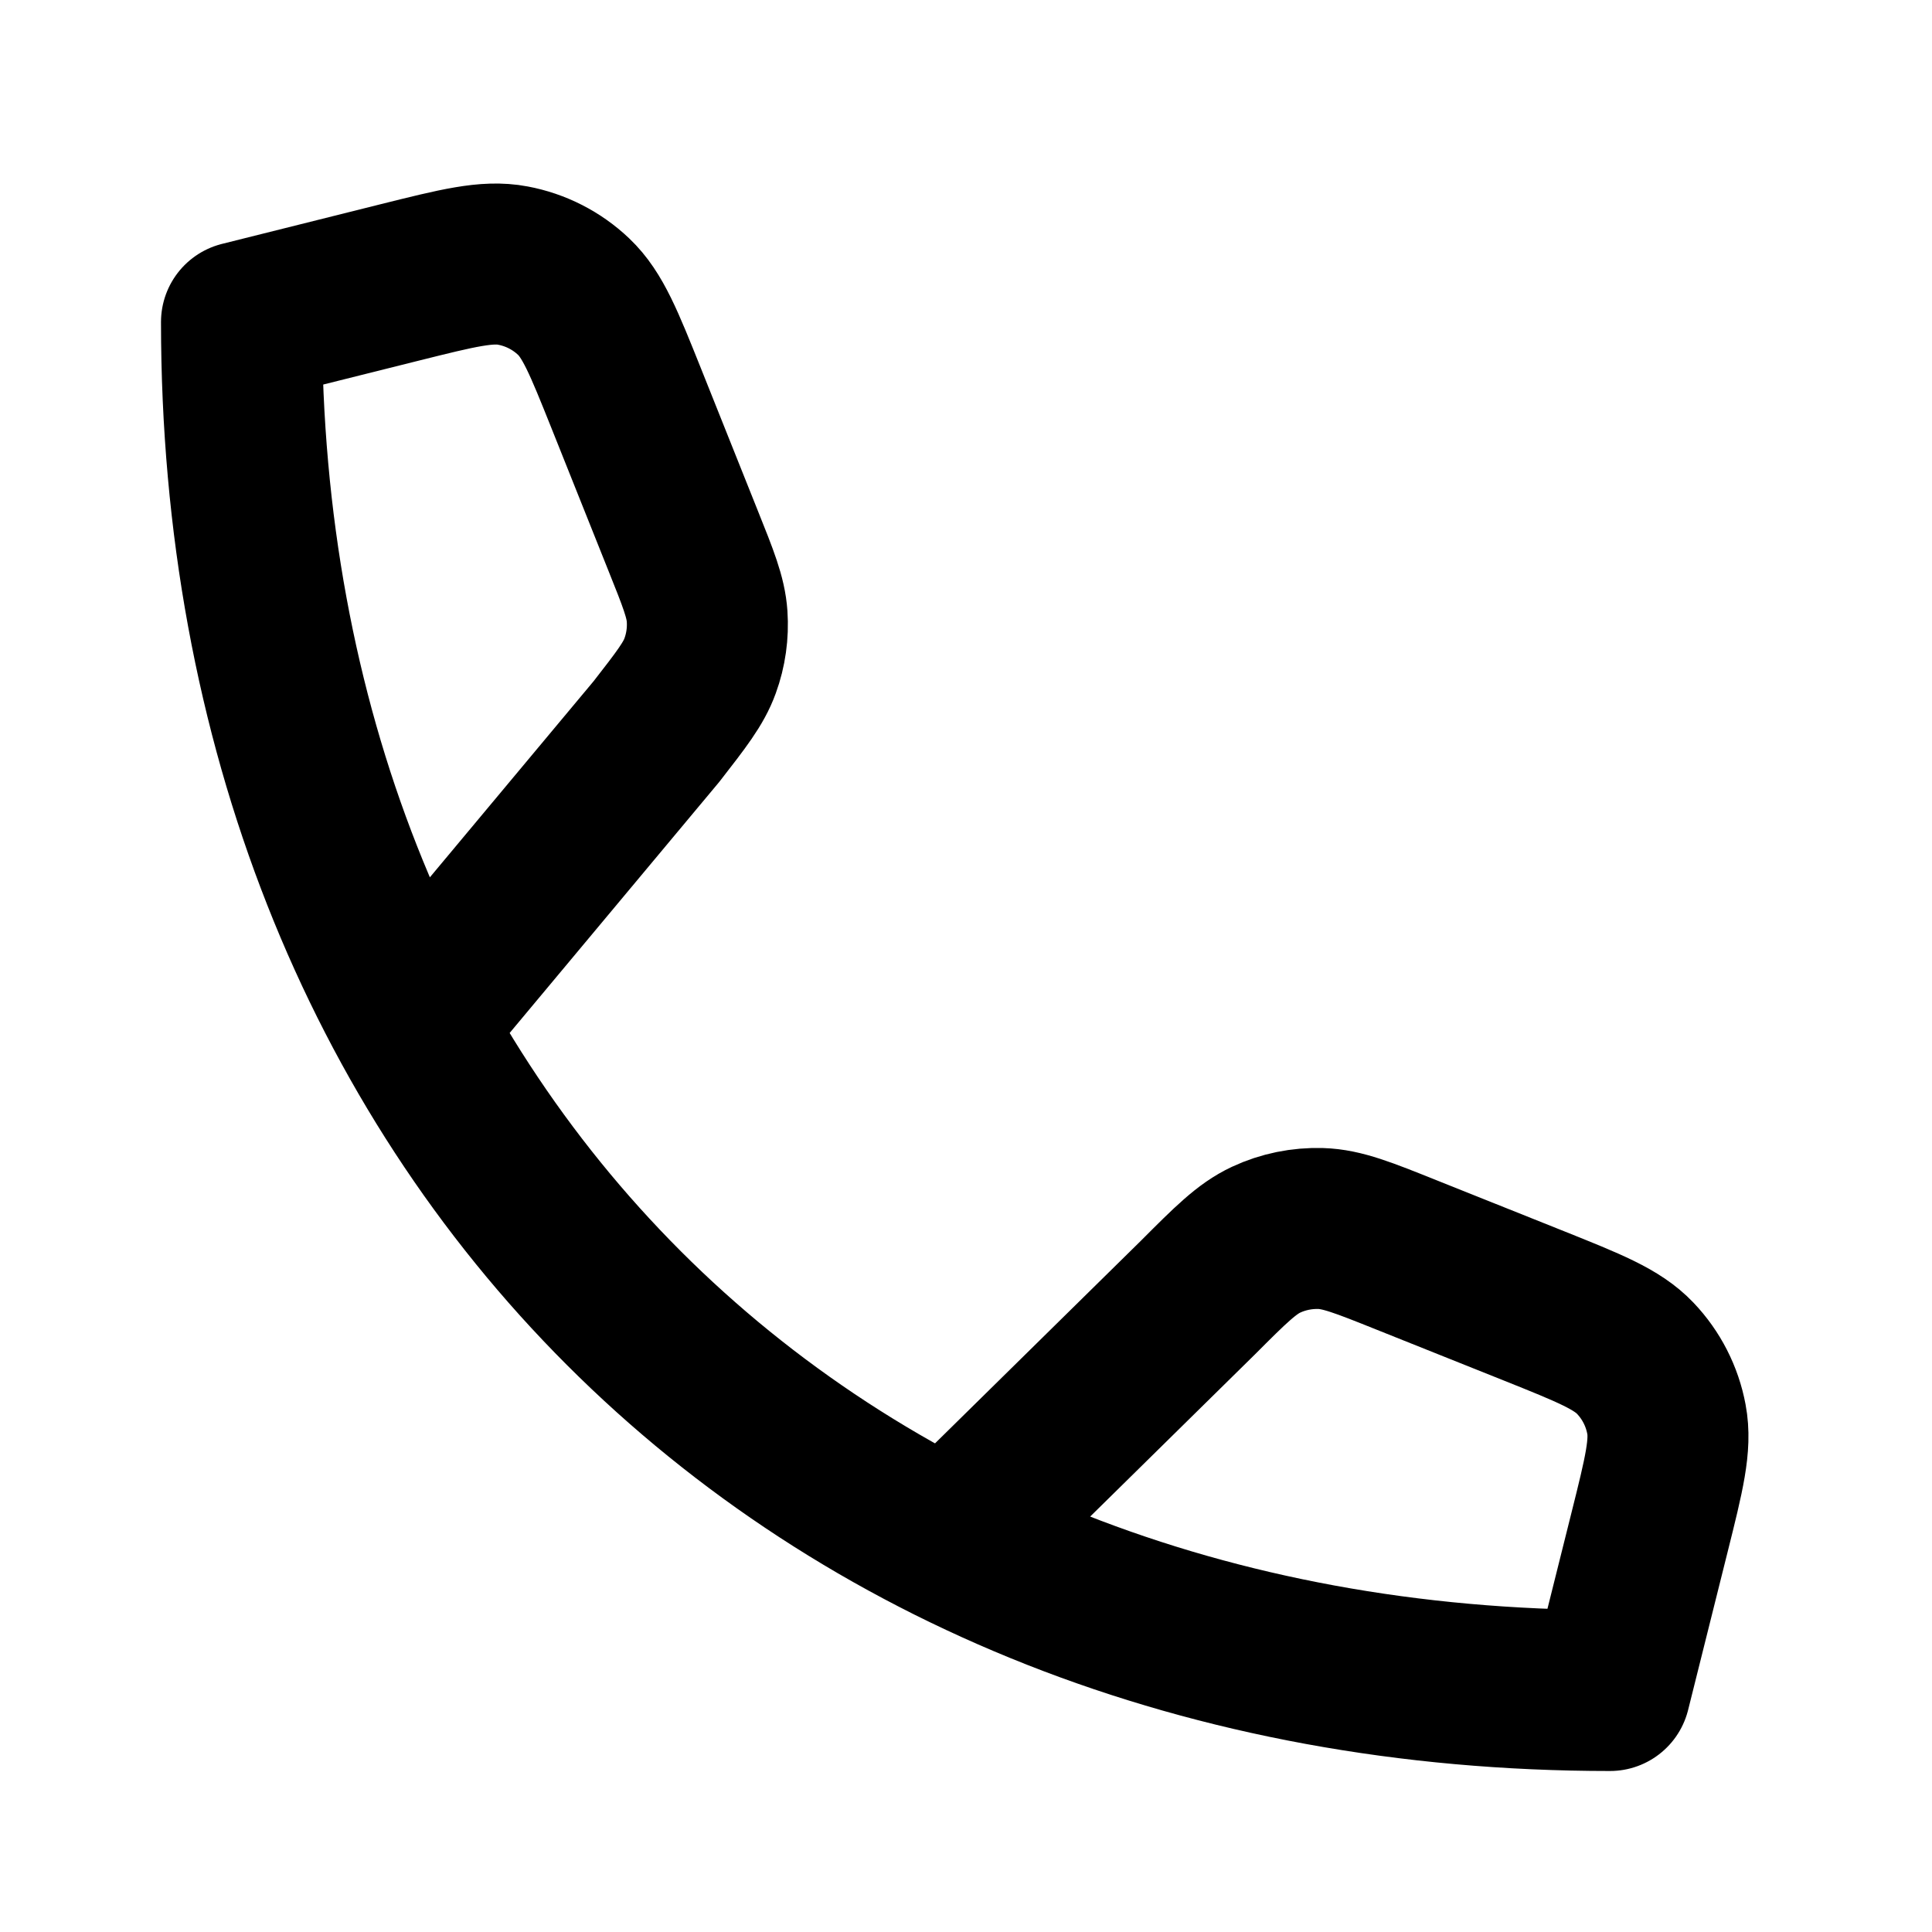
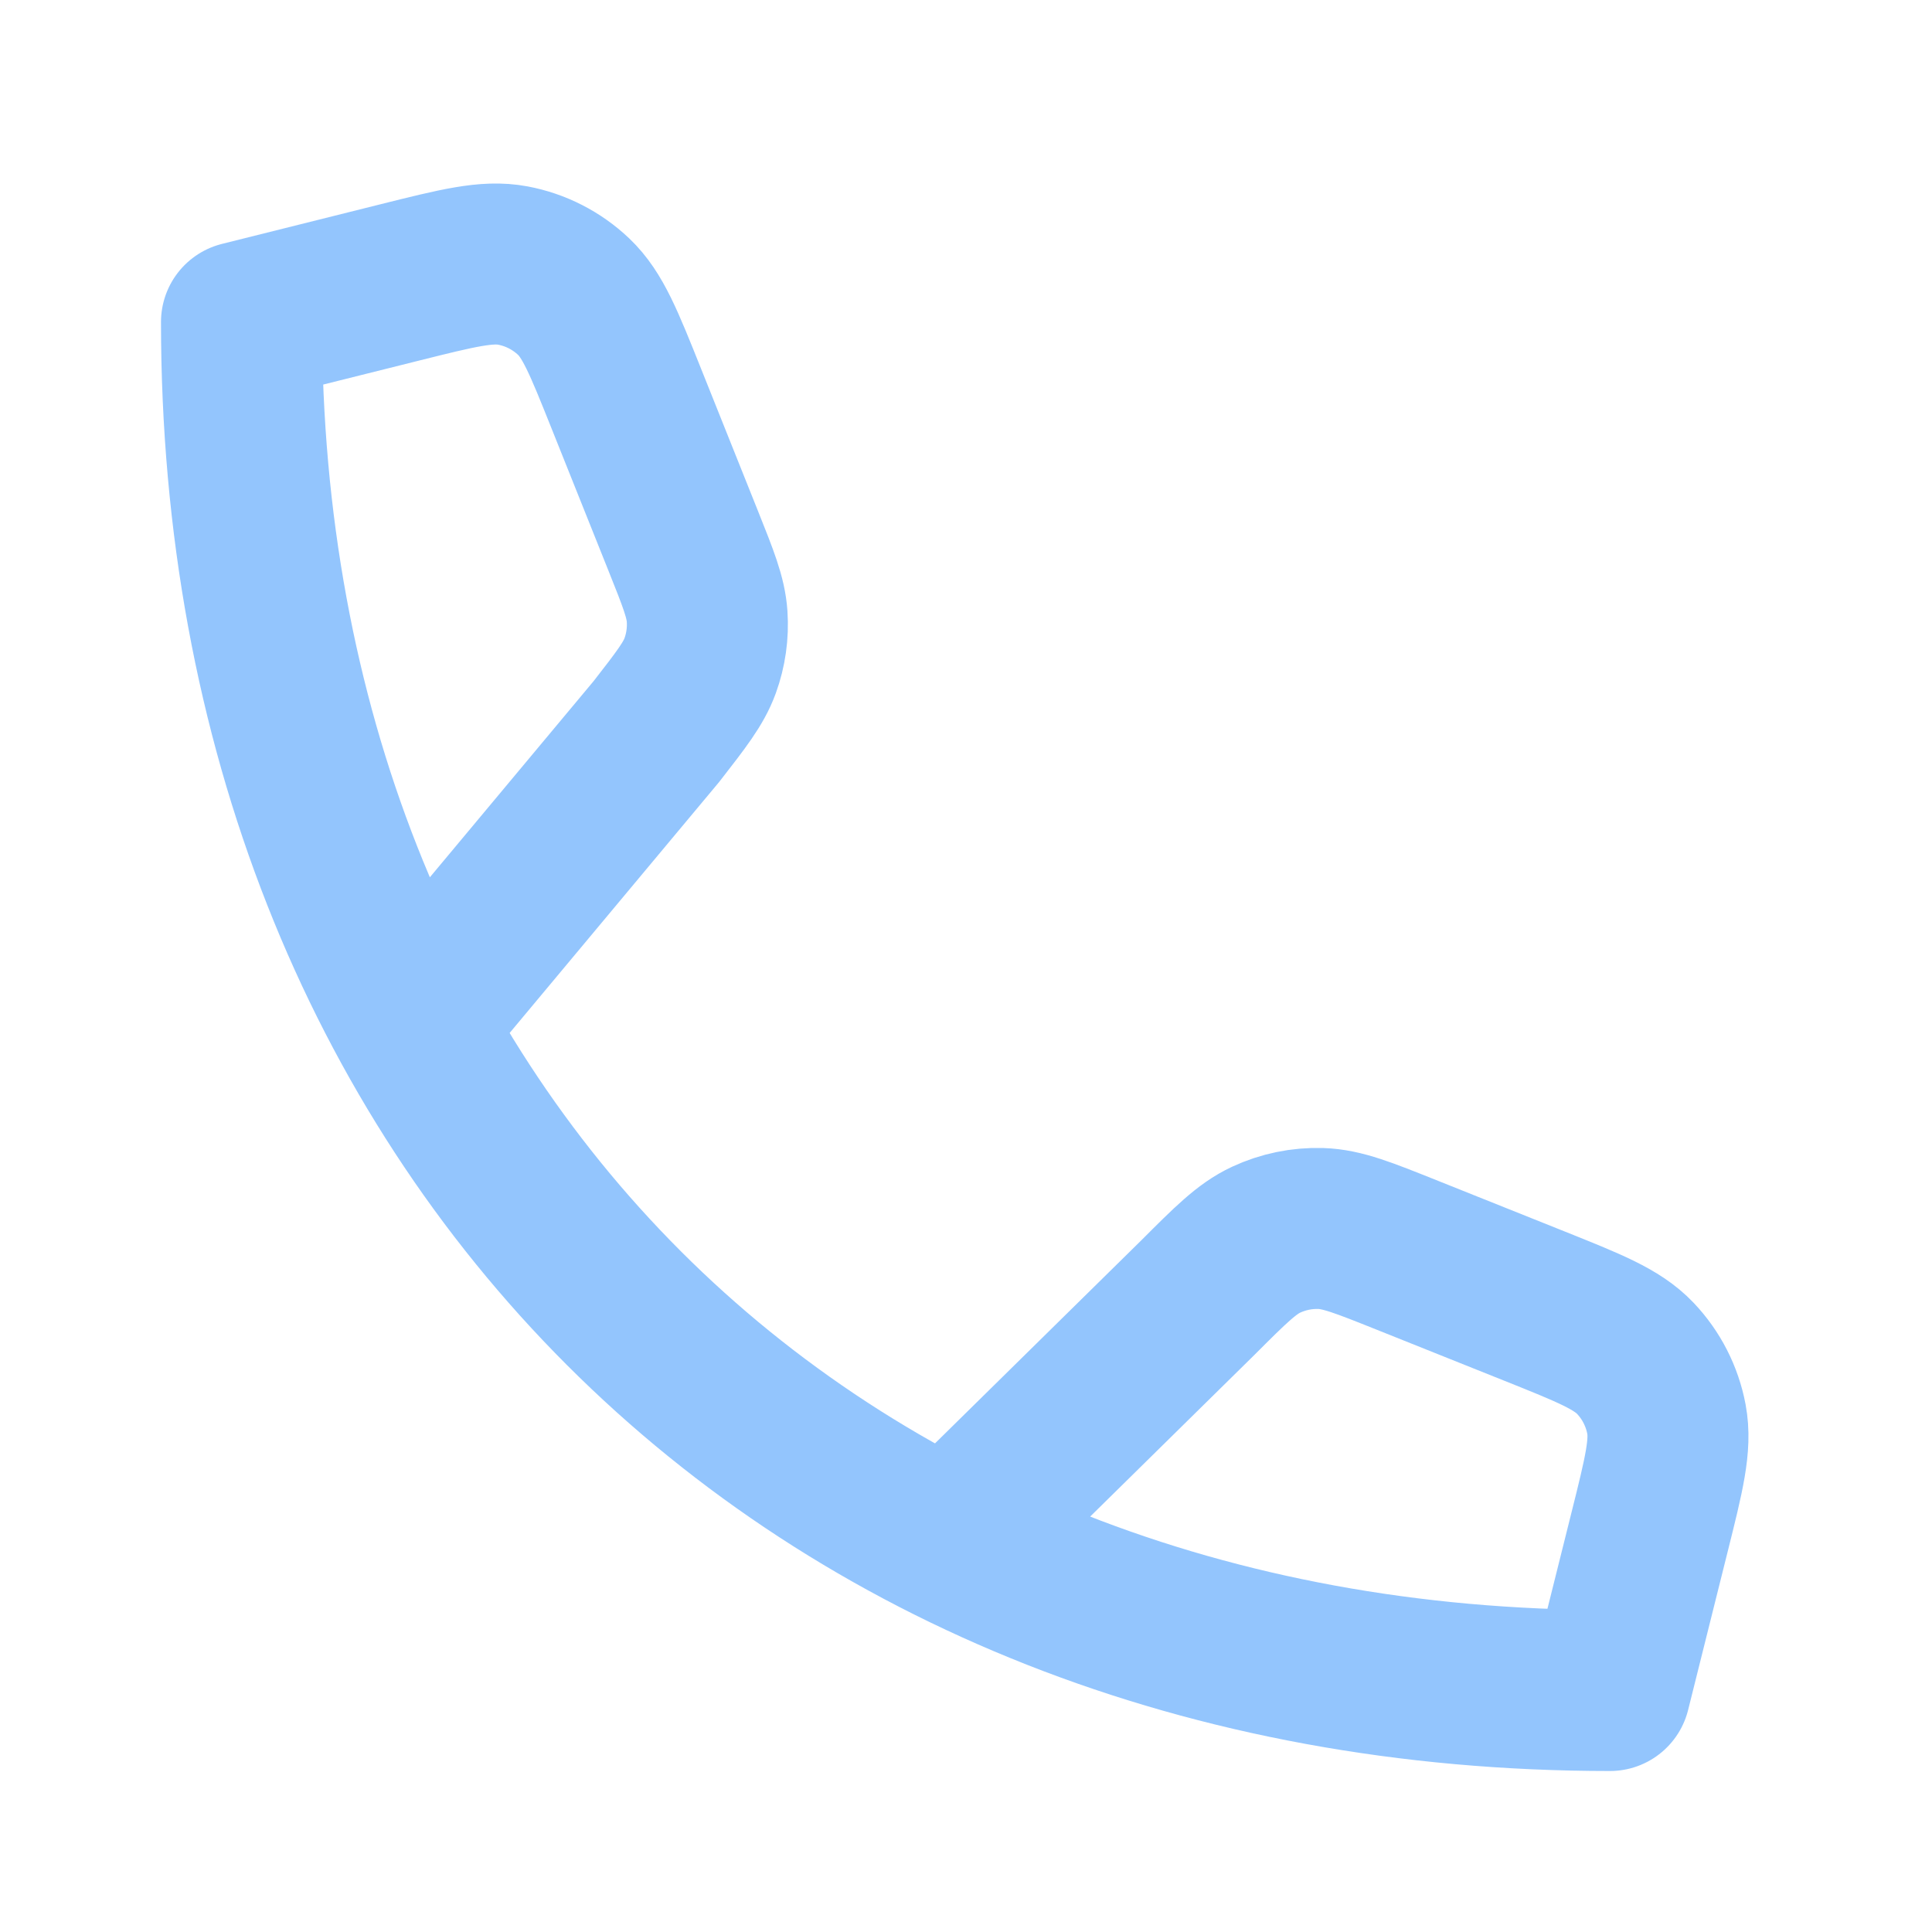
- <svg xmlns="http://www.w3.org/2000/svg" width="800px" height="800px" viewBox="0 0 24 24" fill="none">
-   <path d="M5.116 12.727L8.155 9.087C8.463 8.691 8.617 8.493 8.697 8.271C8.769 8.074 8.798 7.865 8.784 7.656C8.768 7.421 8.675 7.188 8.488 6.722L7.778 4.945C7.502 4.256 7.364 3.911 7.126 3.685C6.917 3.486 6.654 3.352 6.37 3.299C6.048 3.238 5.688 3.328 4.967 3.508L3 4C3 14 10 21 20 21L20.492 19.032C20.672 18.312 20.762 17.952 20.701 17.63C20.648 17.346 20.514 17.083 20.314 16.873C20.089 16.636 19.744 16.498 19.055 16.222L17.469 15.588C16.938 15.375 16.672 15.269 16.407 15.261C16.173 15.254 15.94 15.301 15.728 15.4C15.488 15.512 15.285 15.714 14.881 16.119L11.794 19.157" stroke="#000000" stroke-width="2" stroke-linecap="round" stroke-linejoin="round" />
+ <svg xmlns="http://www.w3.org/2000/svg" width="100%" height="100%" viewBox="0 0 800 800" version="1.1" xml:space="preserve" style="fill-rule:evenodd;clip-rule:evenodd;stroke-linecap:round;stroke-linejoin:round;">
+   <path d="M170.532,424.227L271.819,302.889C282.085,289.689 287.218,283.089 289.909,275.687C292.289,269.137 293.274,262.162 292.8,255.209C292.264,247.352 289.159,239.589 282.949,224.062L259.259,164.838C250.068,141.86 245.472,130.372 237.545,122.842C230.559,116.206 221.806,111.73 212.336,109.952C201.59,107.934 189.586,110.935 165.578,116.937L100,133.334C100,466.667 333.323,700 666.667,700L683.053,634.413C689.057,610.407 692.057,598.4 690.04,587.657C688.26,578.187 683.787,569.433 677.15,562.447C669.62,554.52 658.13,549.923 635.153,540.733L582.303,519.593C564.59,512.507 555.733,508.963 546.903,508.693C539.097,508.453 531.347,510.043 524.267,513.34C516.257,517.067 509.513,523.813 496.023,537.303L393.143,638.563" style="fill:none;fill-rule:nonzero;stroke:rgb(147,197,253);stroke-width:66.67px;" />
</svg>
